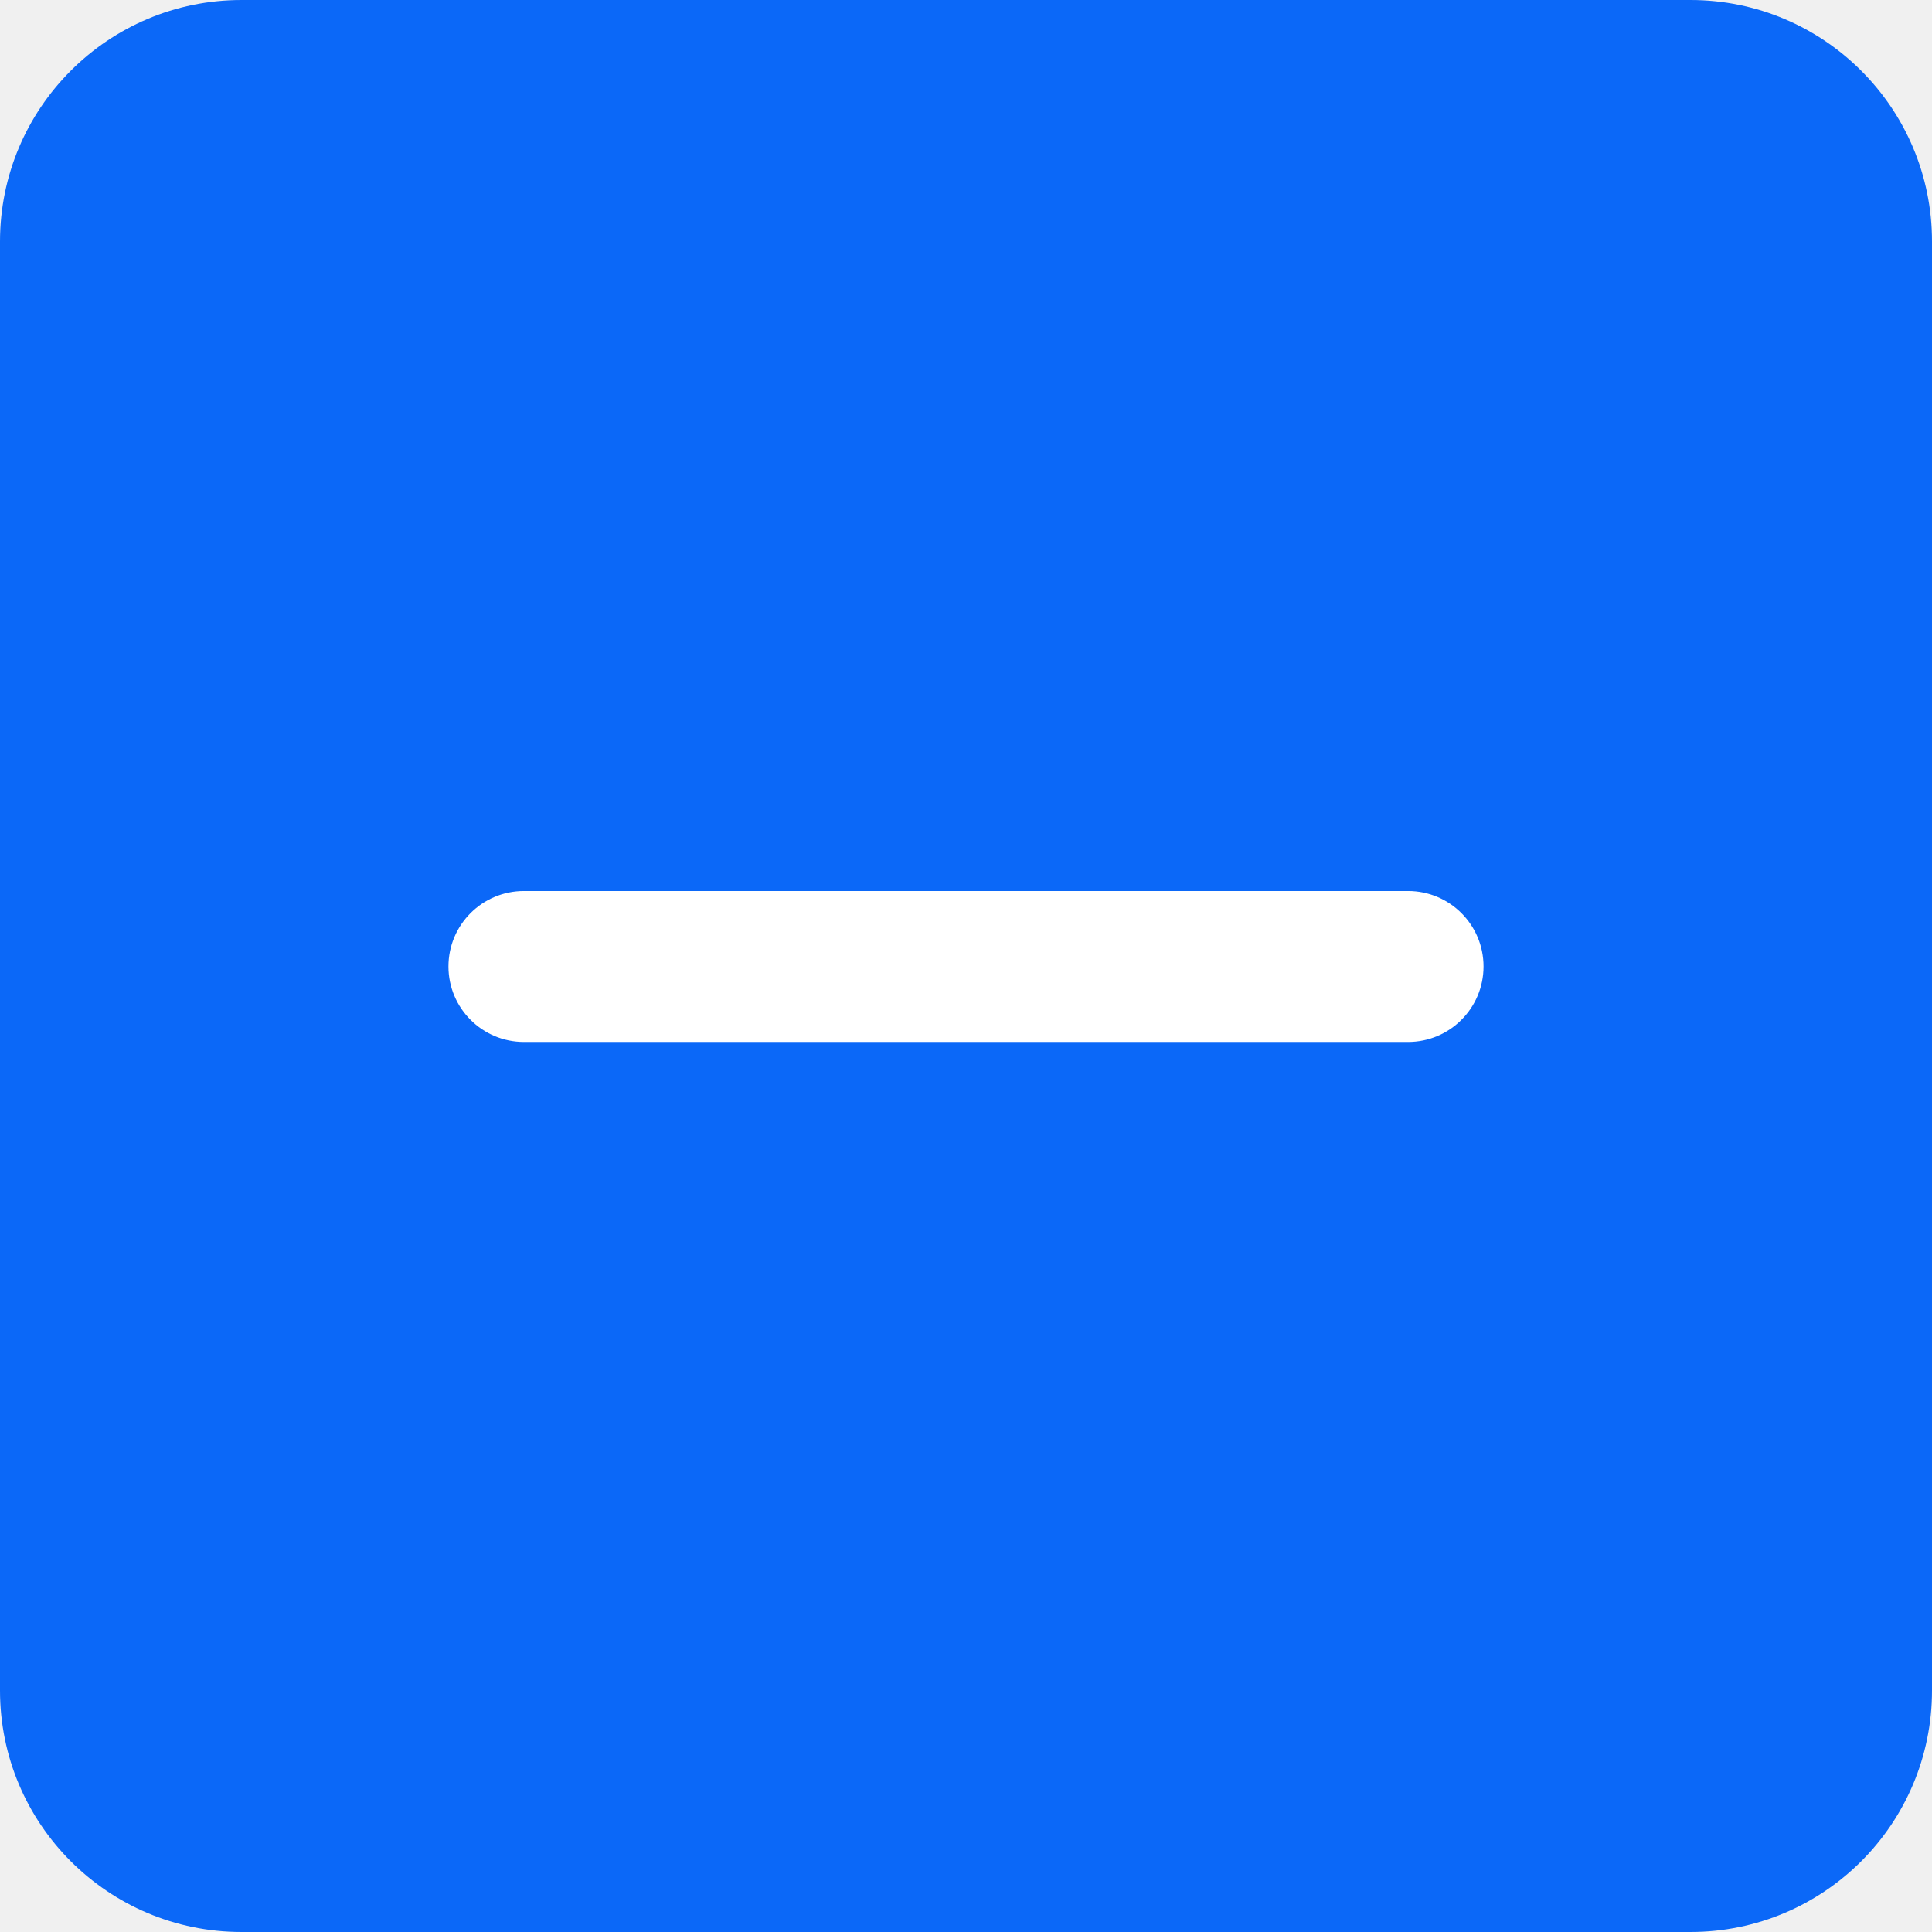
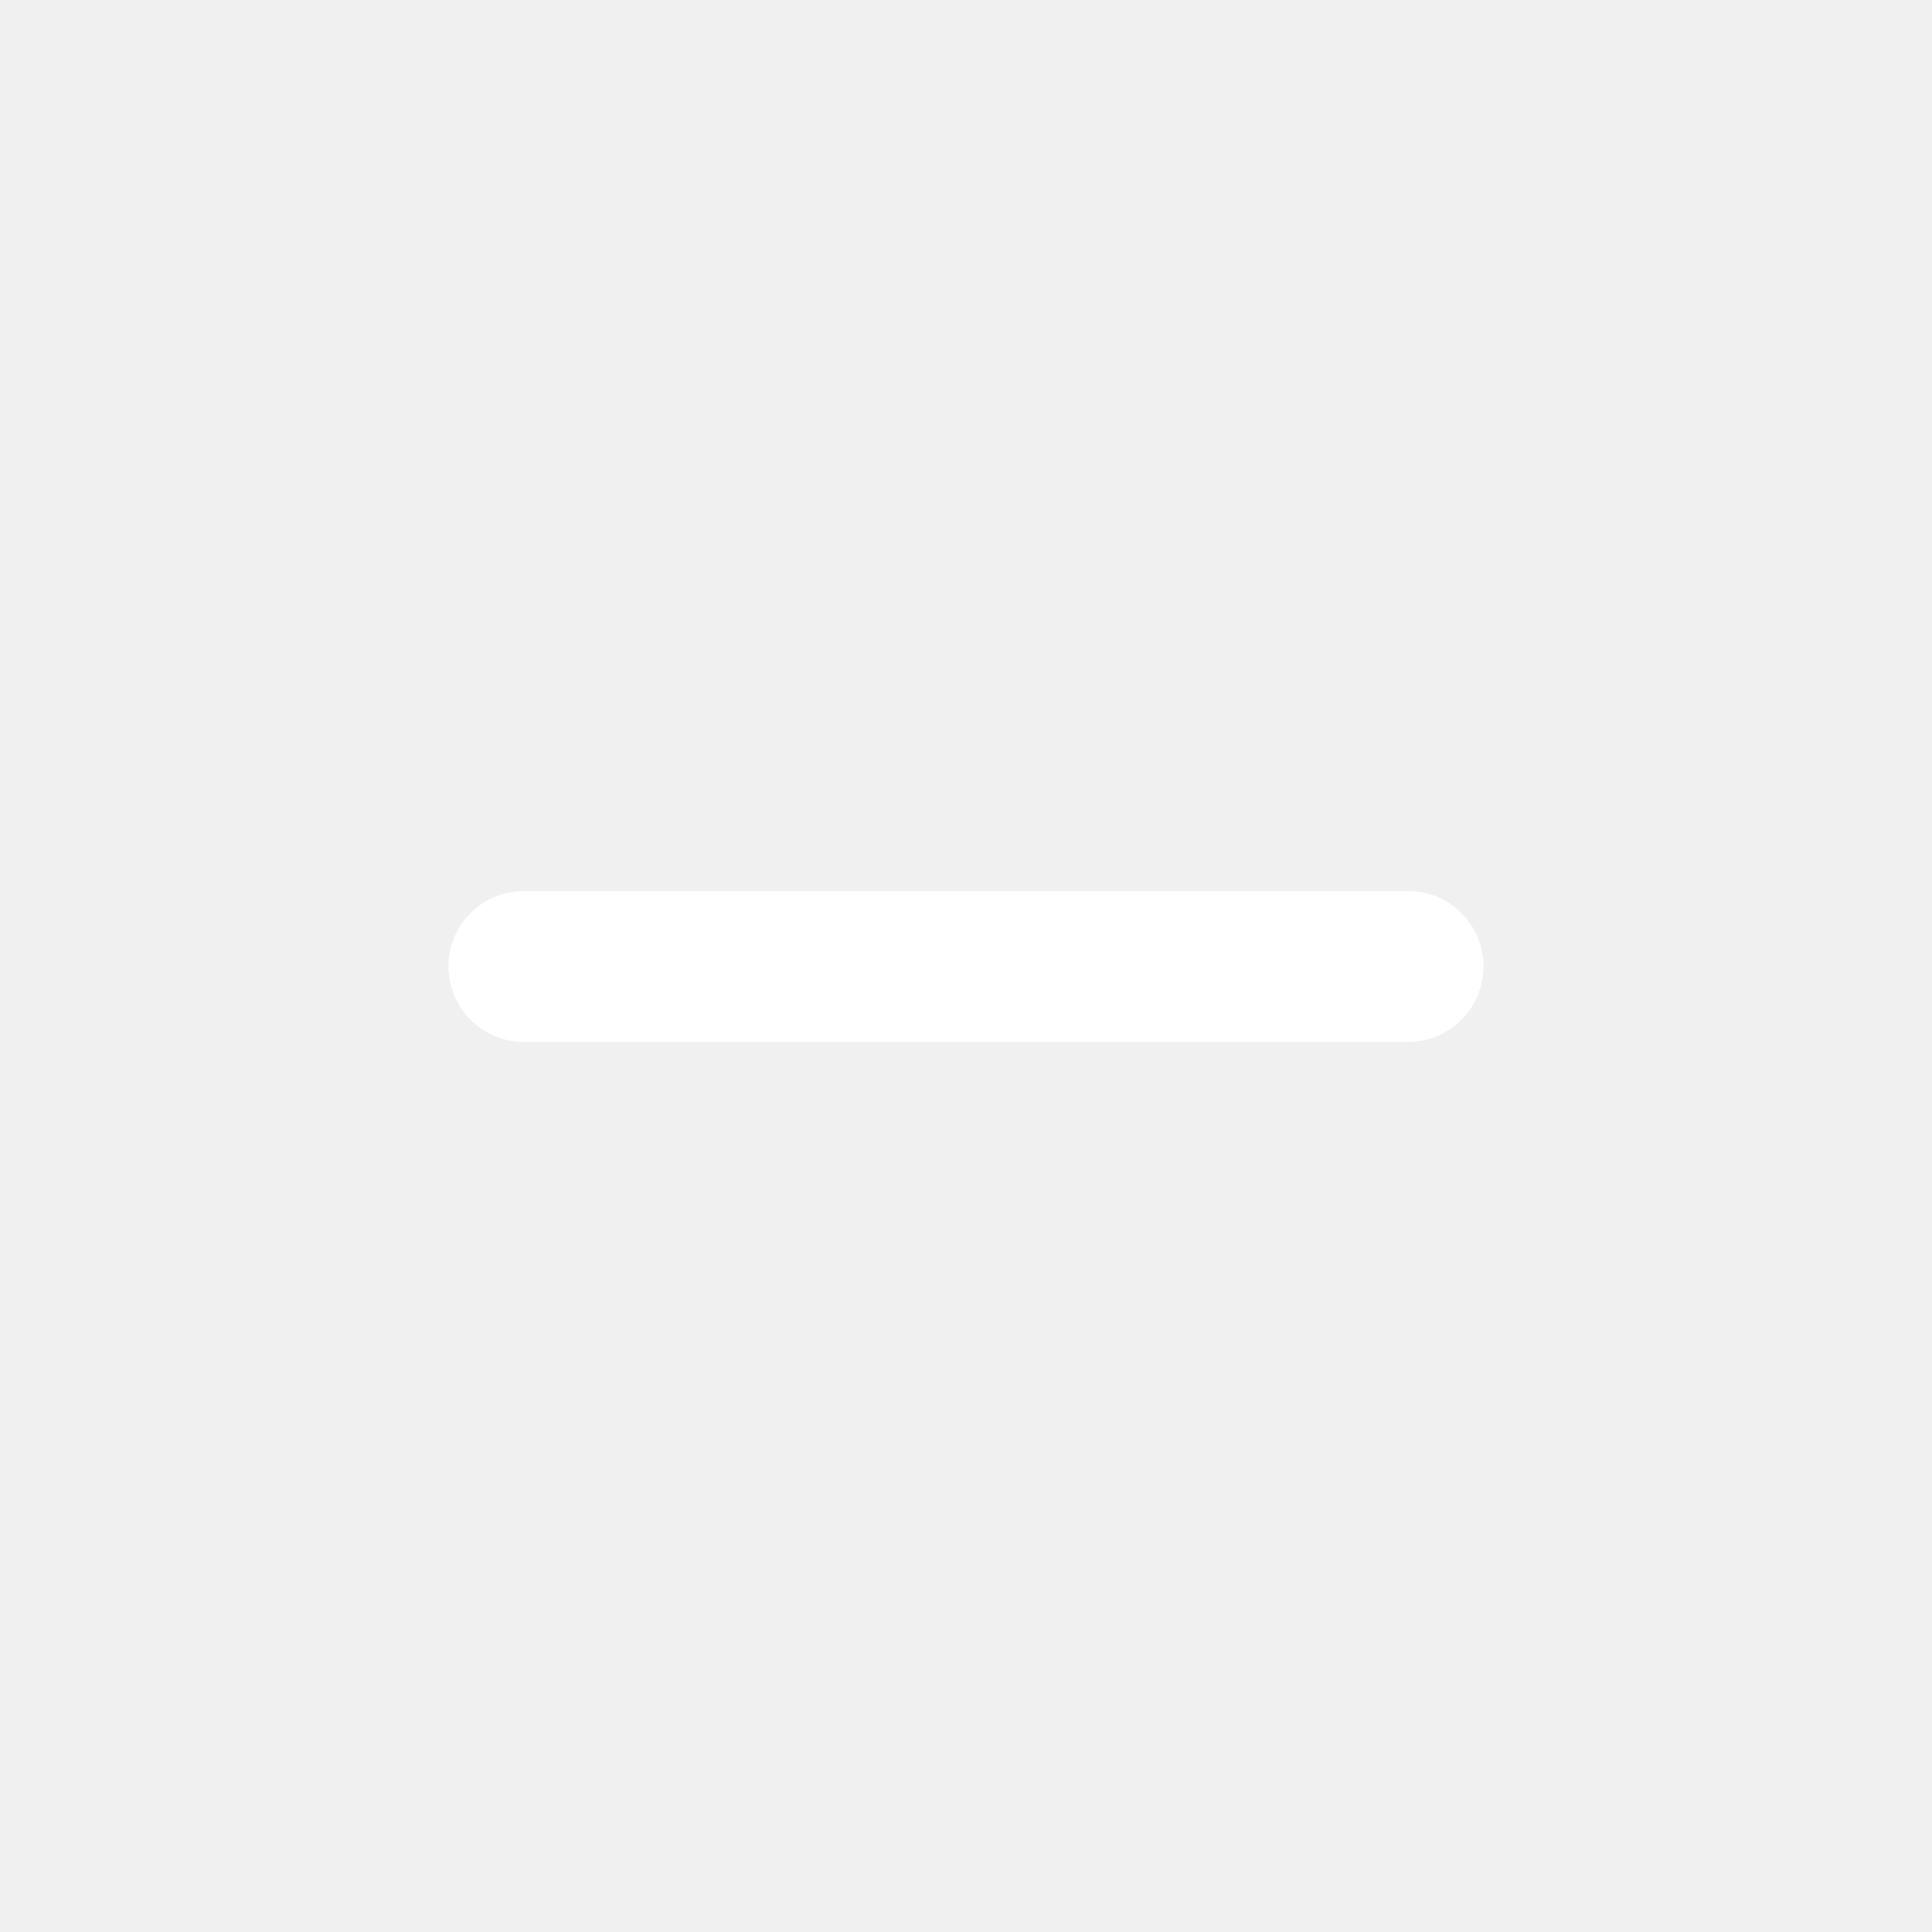
<svg xmlns="http://www.w3.org/2000/svg" width="16" height="16" fill="none" viewBox="0 0 16 16">
-   <path fill="#0B68F8" d="M0 2a2 2 0 0 1 2-2h12a2 2 0 0 1 2 2v12a2 2 0 0 1-2 2H2a2 2 0 0 1-2-2V2Z" />
+   <path d="M0 2a2 2 0 0 1 2-2h12a2 2 0 0 1 2 2v12a2 2 0 0 1-2 2H2a2 2 0 0 1-2-2V2Z" />
  <path fill="#fff" d="M12.286 8.004a.625.625 0 0 0-.625-.625H4.339a.625.625 0 0 0 0 1.25h7.322c.345 0 .625-.28.625-.625Z" />
</svg>
